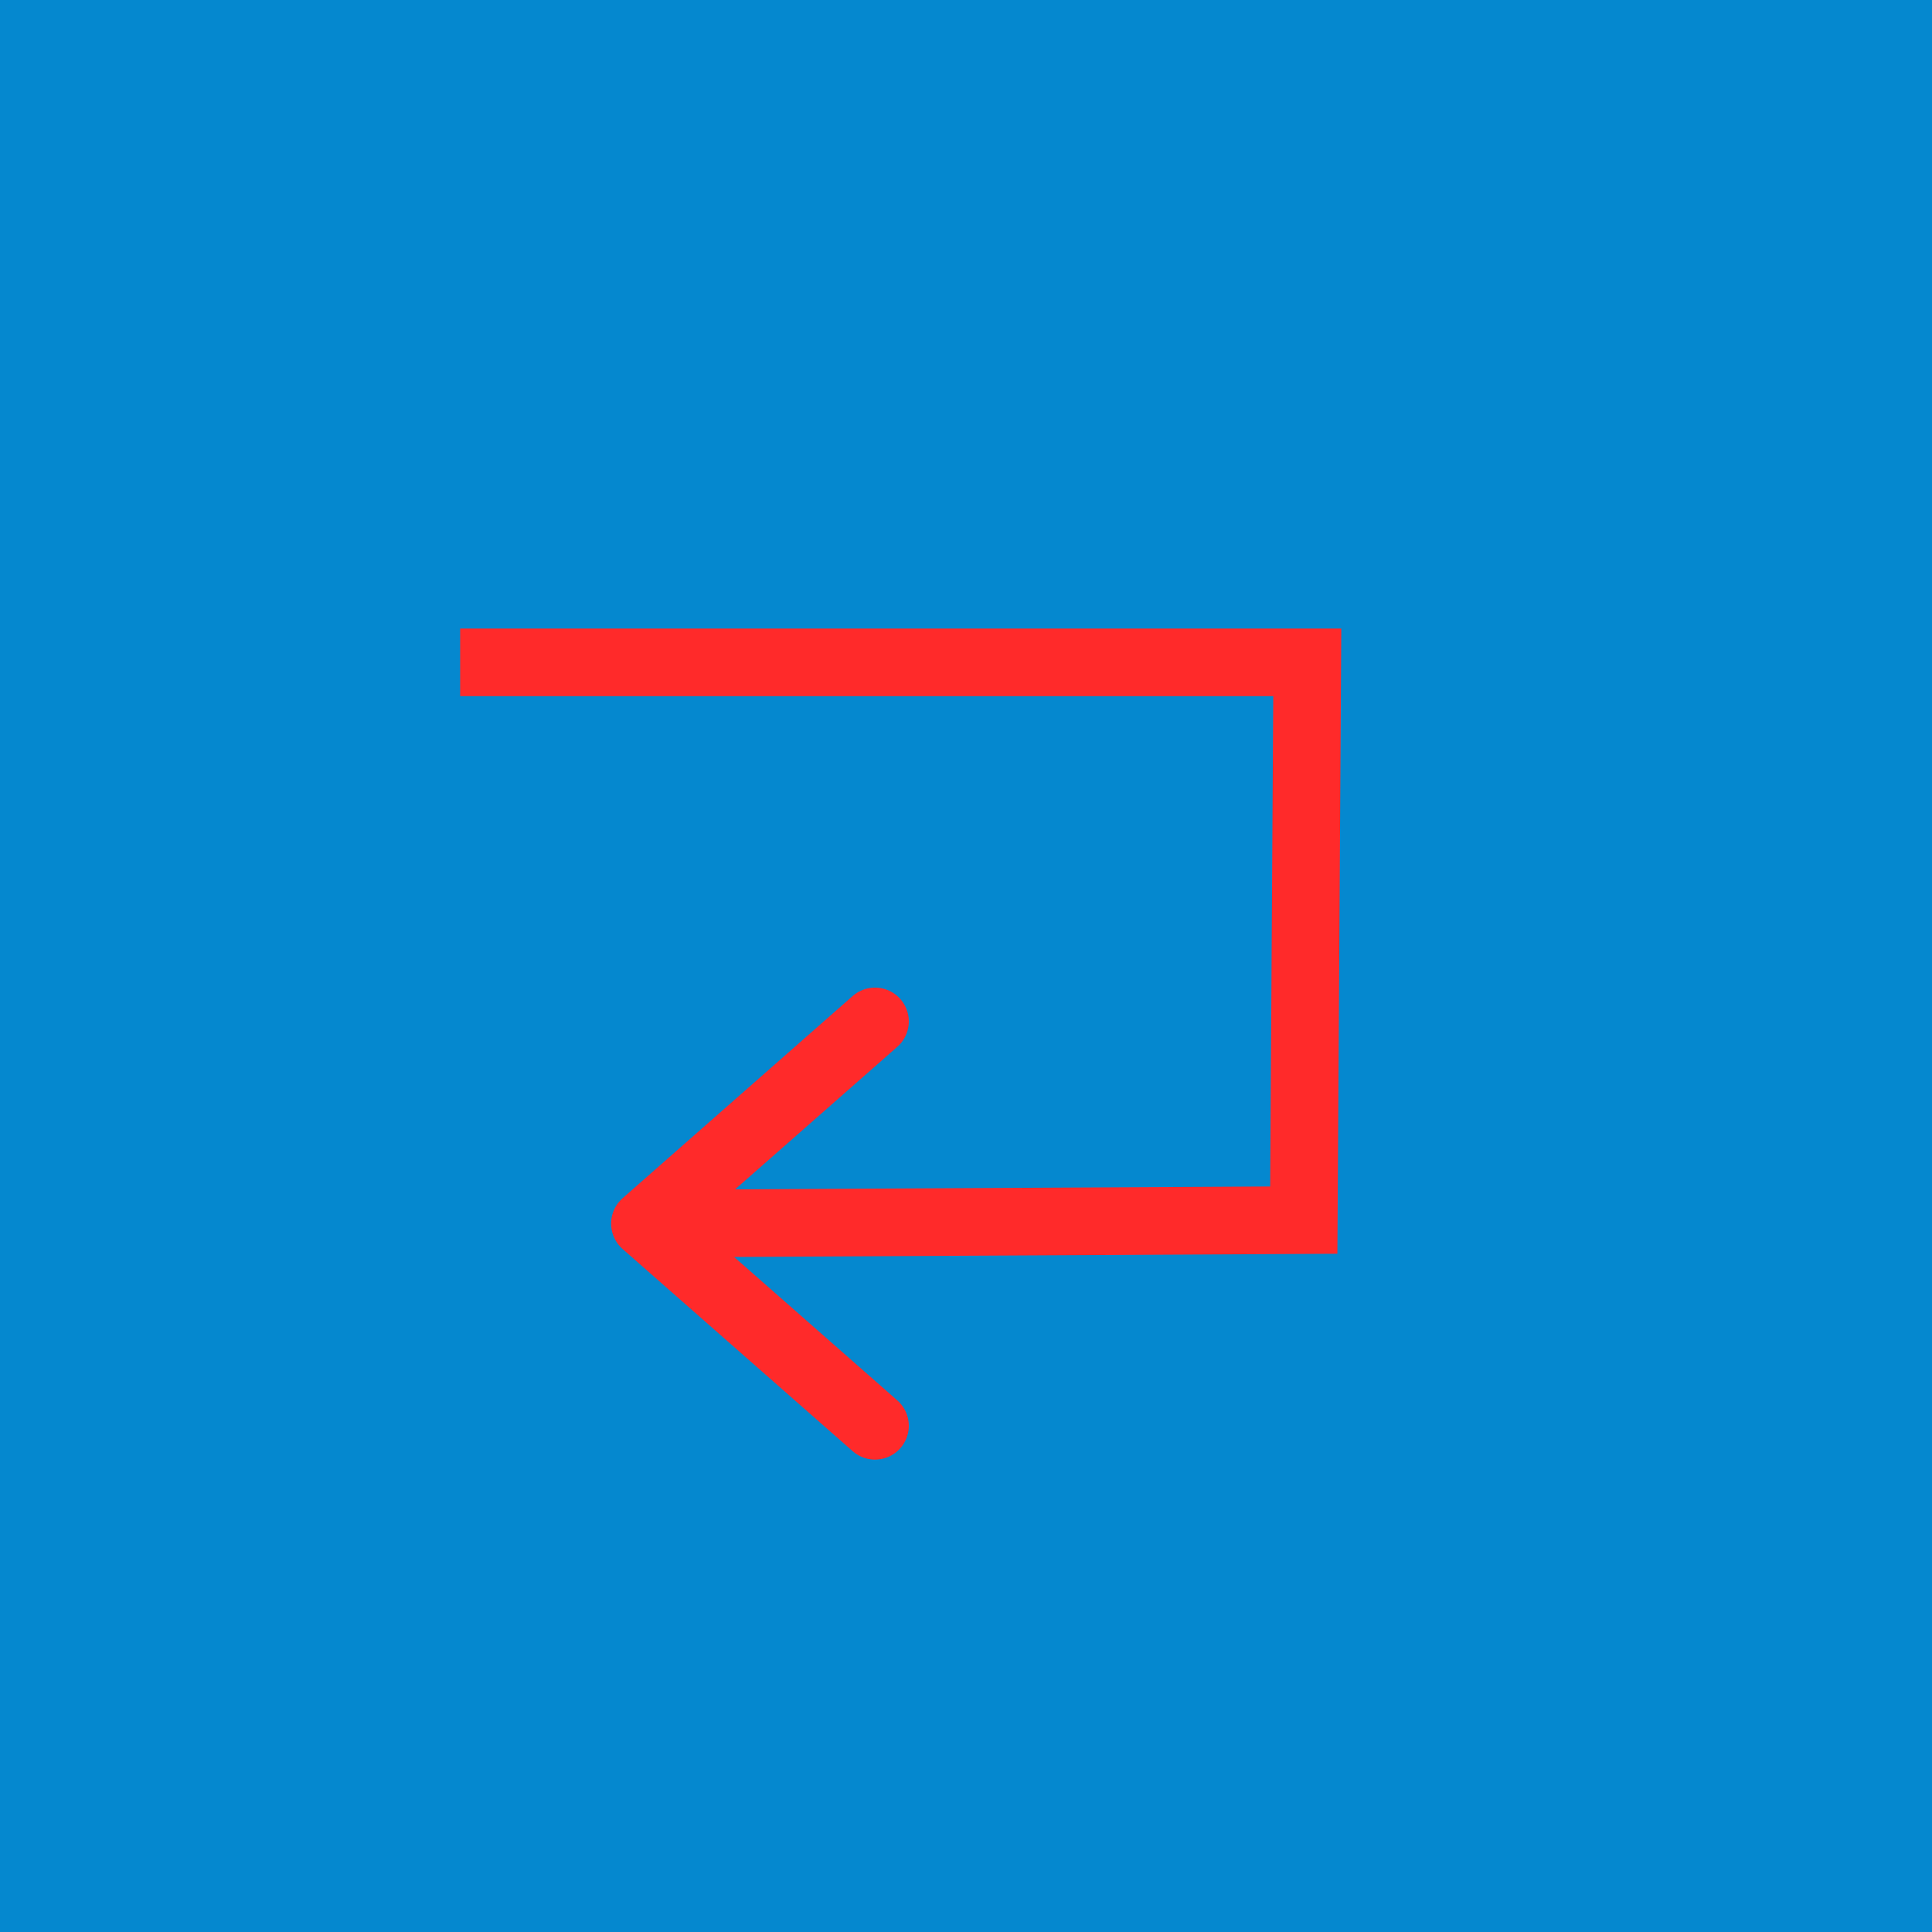
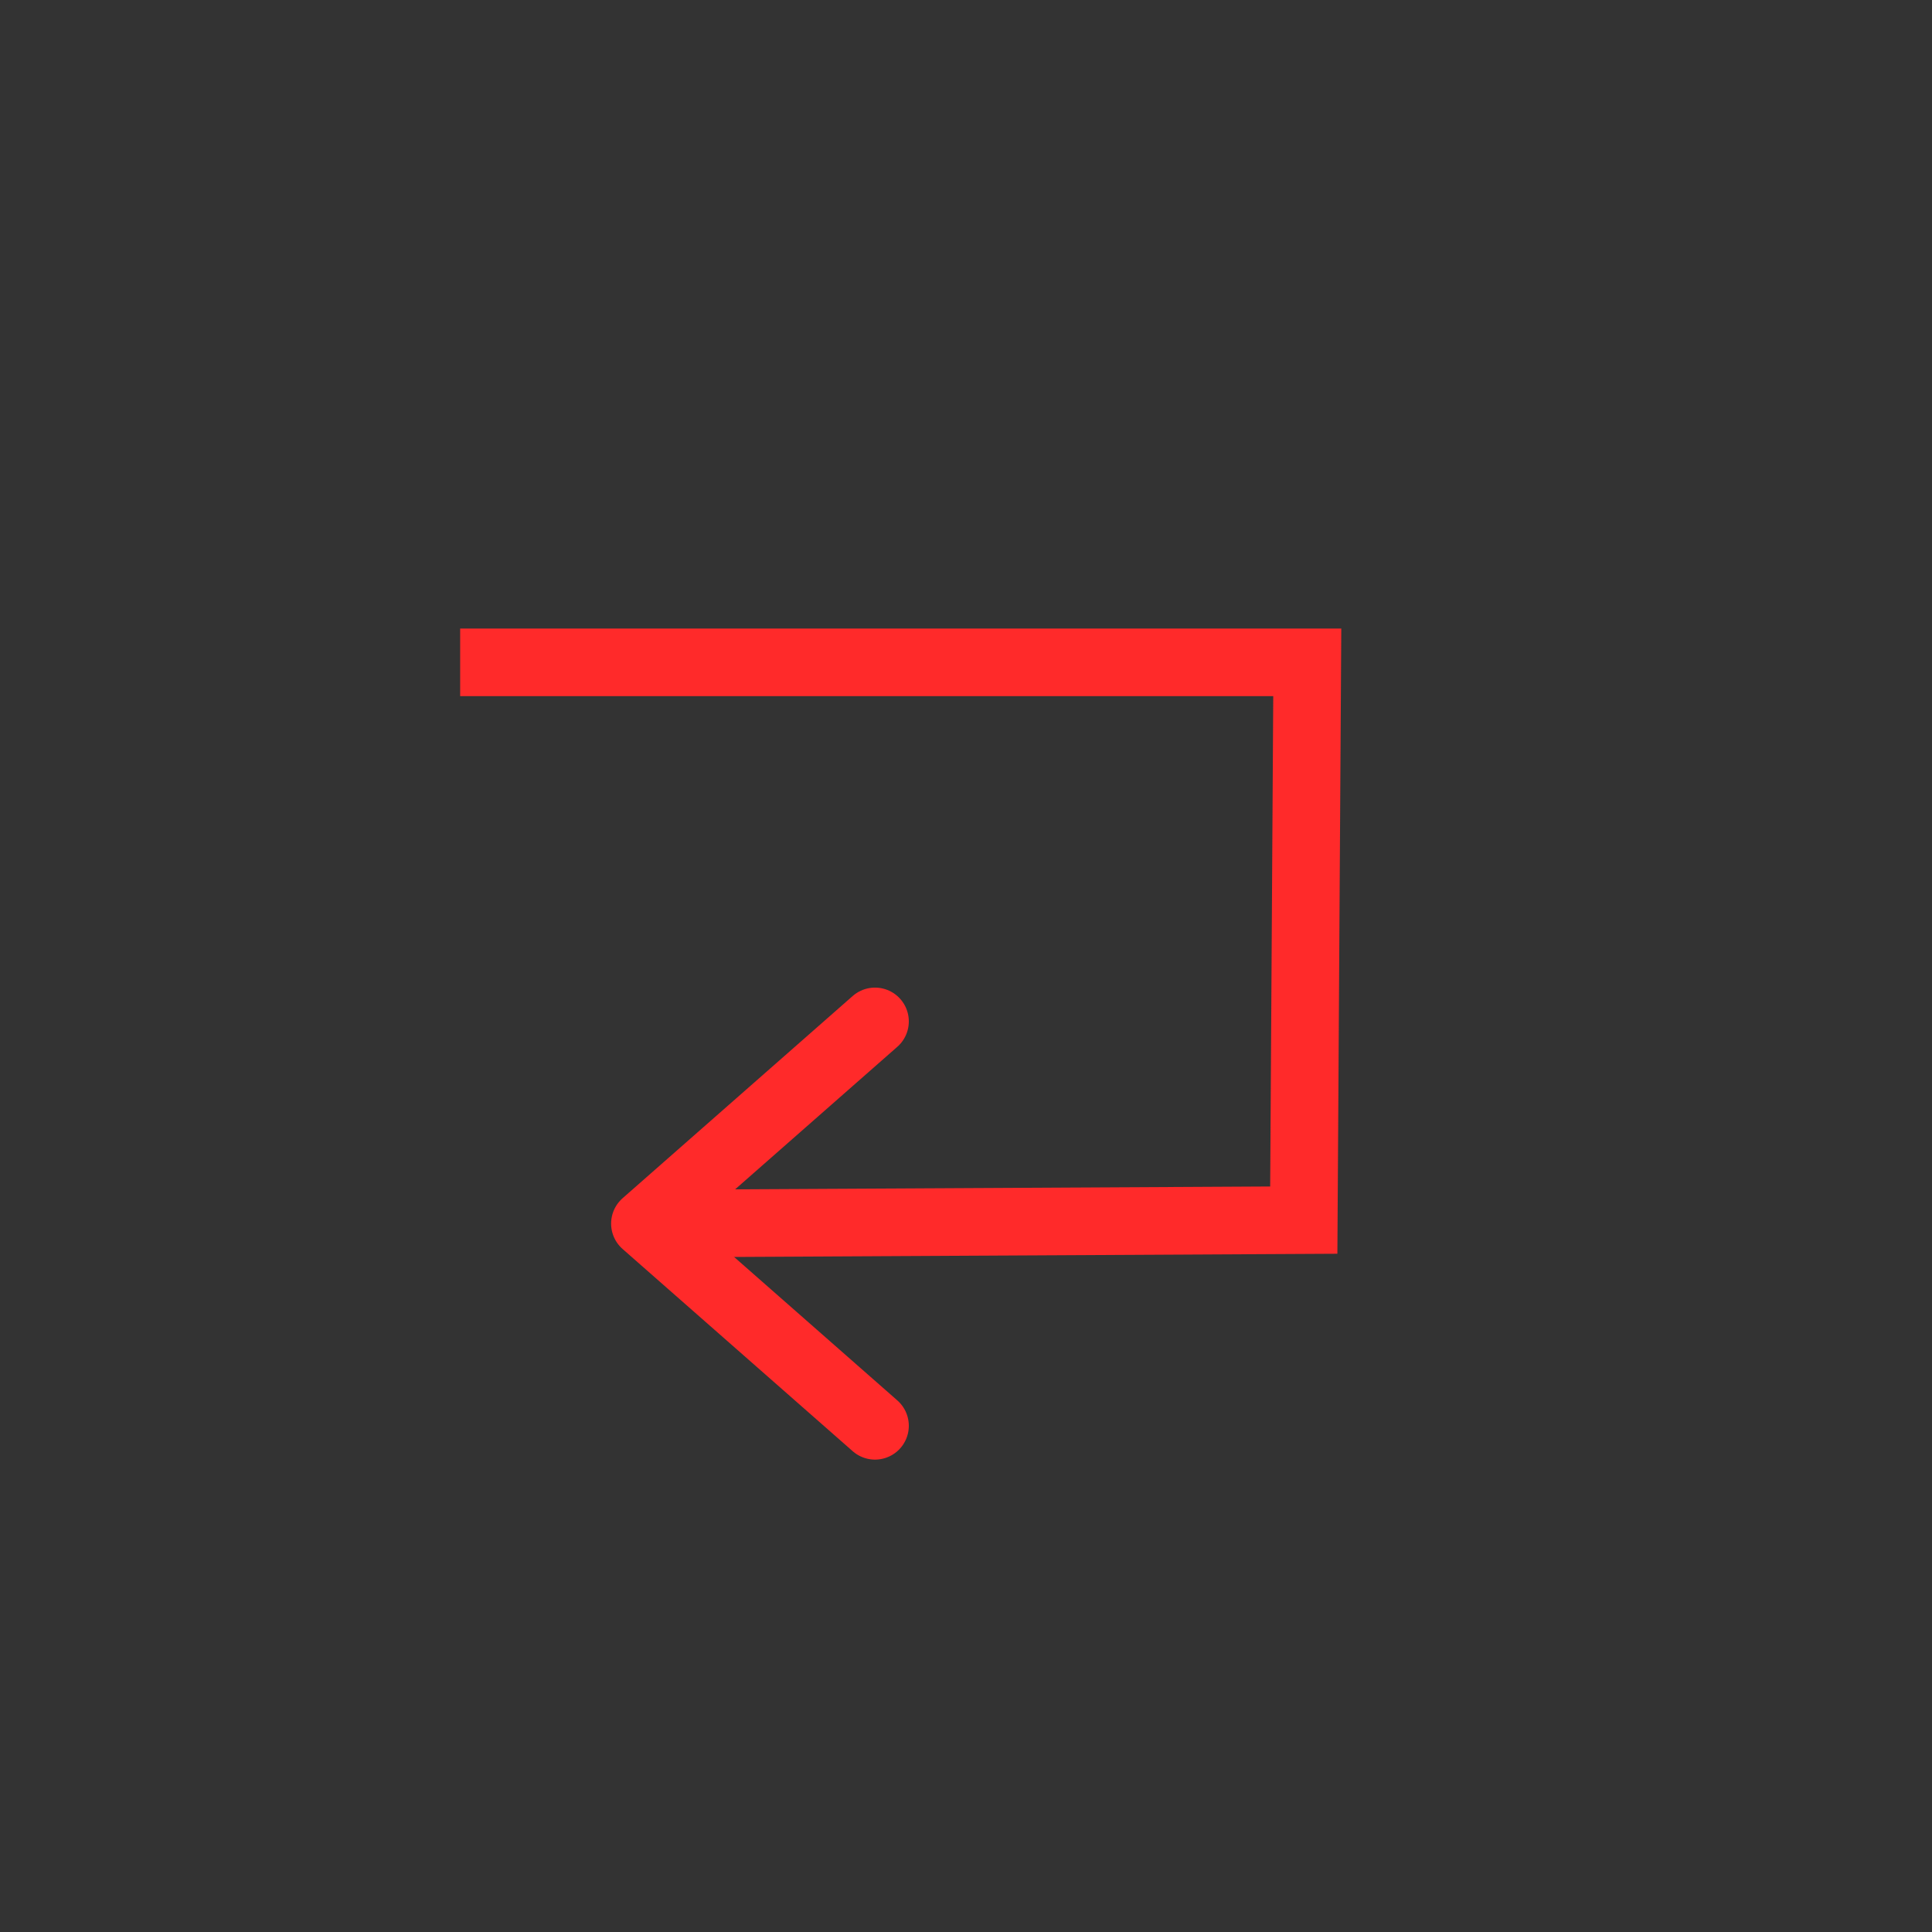
<svg xmlns="http://www.w3.org/2000/svg" width="200mm" height="200mm" viewBox="0 0 200 200" version="1.1" id="svg36">
  <defs id="defs33">
    <linearGradient id="linearGradient17391">
      <stop style="stop-color:#ff2a04;stop-opacity:1;" offset="0" id="stop17387" />
      <stop style="stop-color:#ff2a04;stop-opacity:0;" offset="1" id="stop17389" />
    </linearGradient>
    <linearGradient id="linearGradient1137">
      <stop style="stop-color:#333333;stop-opacity:1;" offset="0" id="stop1135" />
    </linearGradient>
  </defs>
  <g id="layer1" style="display:inline" />
  <g id="layer2" style="display:inline">
-     <rect style="opacity:1;fill:#0588CF;fill-opacity:1;fill-rule:evenodd;stroke:#0588CF;stroke-width:4;stroke-opacity:1" id="rect1472" width="196" height="196" x="2" y="2" />
+     <rect style="opacity:1;fill:#333333;fill-opacity:1;fill-rule:evenodd;stroke:#333333;stroke-width:4;stroke-opacity:1" id="rect1472" width="196" height="196" x="2" y="2" />
  </g>
  <g id="layer3" style="display:inline">
    <path style="fill:none;stroke:#ff2a2a;stroke-width:7;stroke-linecap:butt;stroke-linejoin:miter;stroke-miterlimit:4;stroke-dasharray:none;stroke-opacity:1" d="m 47.635,68.566 h 87.693 l -0.361,57.74 -68.205,0.361" id="path19322" />
    <path style="fill:none;stroke:#000000;stroke-width:0.265px;stroke-linecap:butt;stroke-linejoin:miter;stroke-opacity:1" d="M 66.762,126.667 90.58,105.736" id="path19491" />
    <path style="display:inline;fill:none;stroke:#000000;stroke-width:0.265px;stroke-linecap:butt;stroke-linejoin:miter;stroke-opacity:1" d="m 66.762,126.667 23.818,20.931" id="path19491-6" />
    <path style="fill:none;stroke:#ff2a2a;stroke-width:7;stroke-linecap:round;stroke-linejoin:round;stroke-miterlimit:4;stroke-dasharray:none;stroke-opacity:1" d="m 90.58,105.736 -23.818,20.931 23.818,20.931" id="path19628" />
  </g>
</svg>
